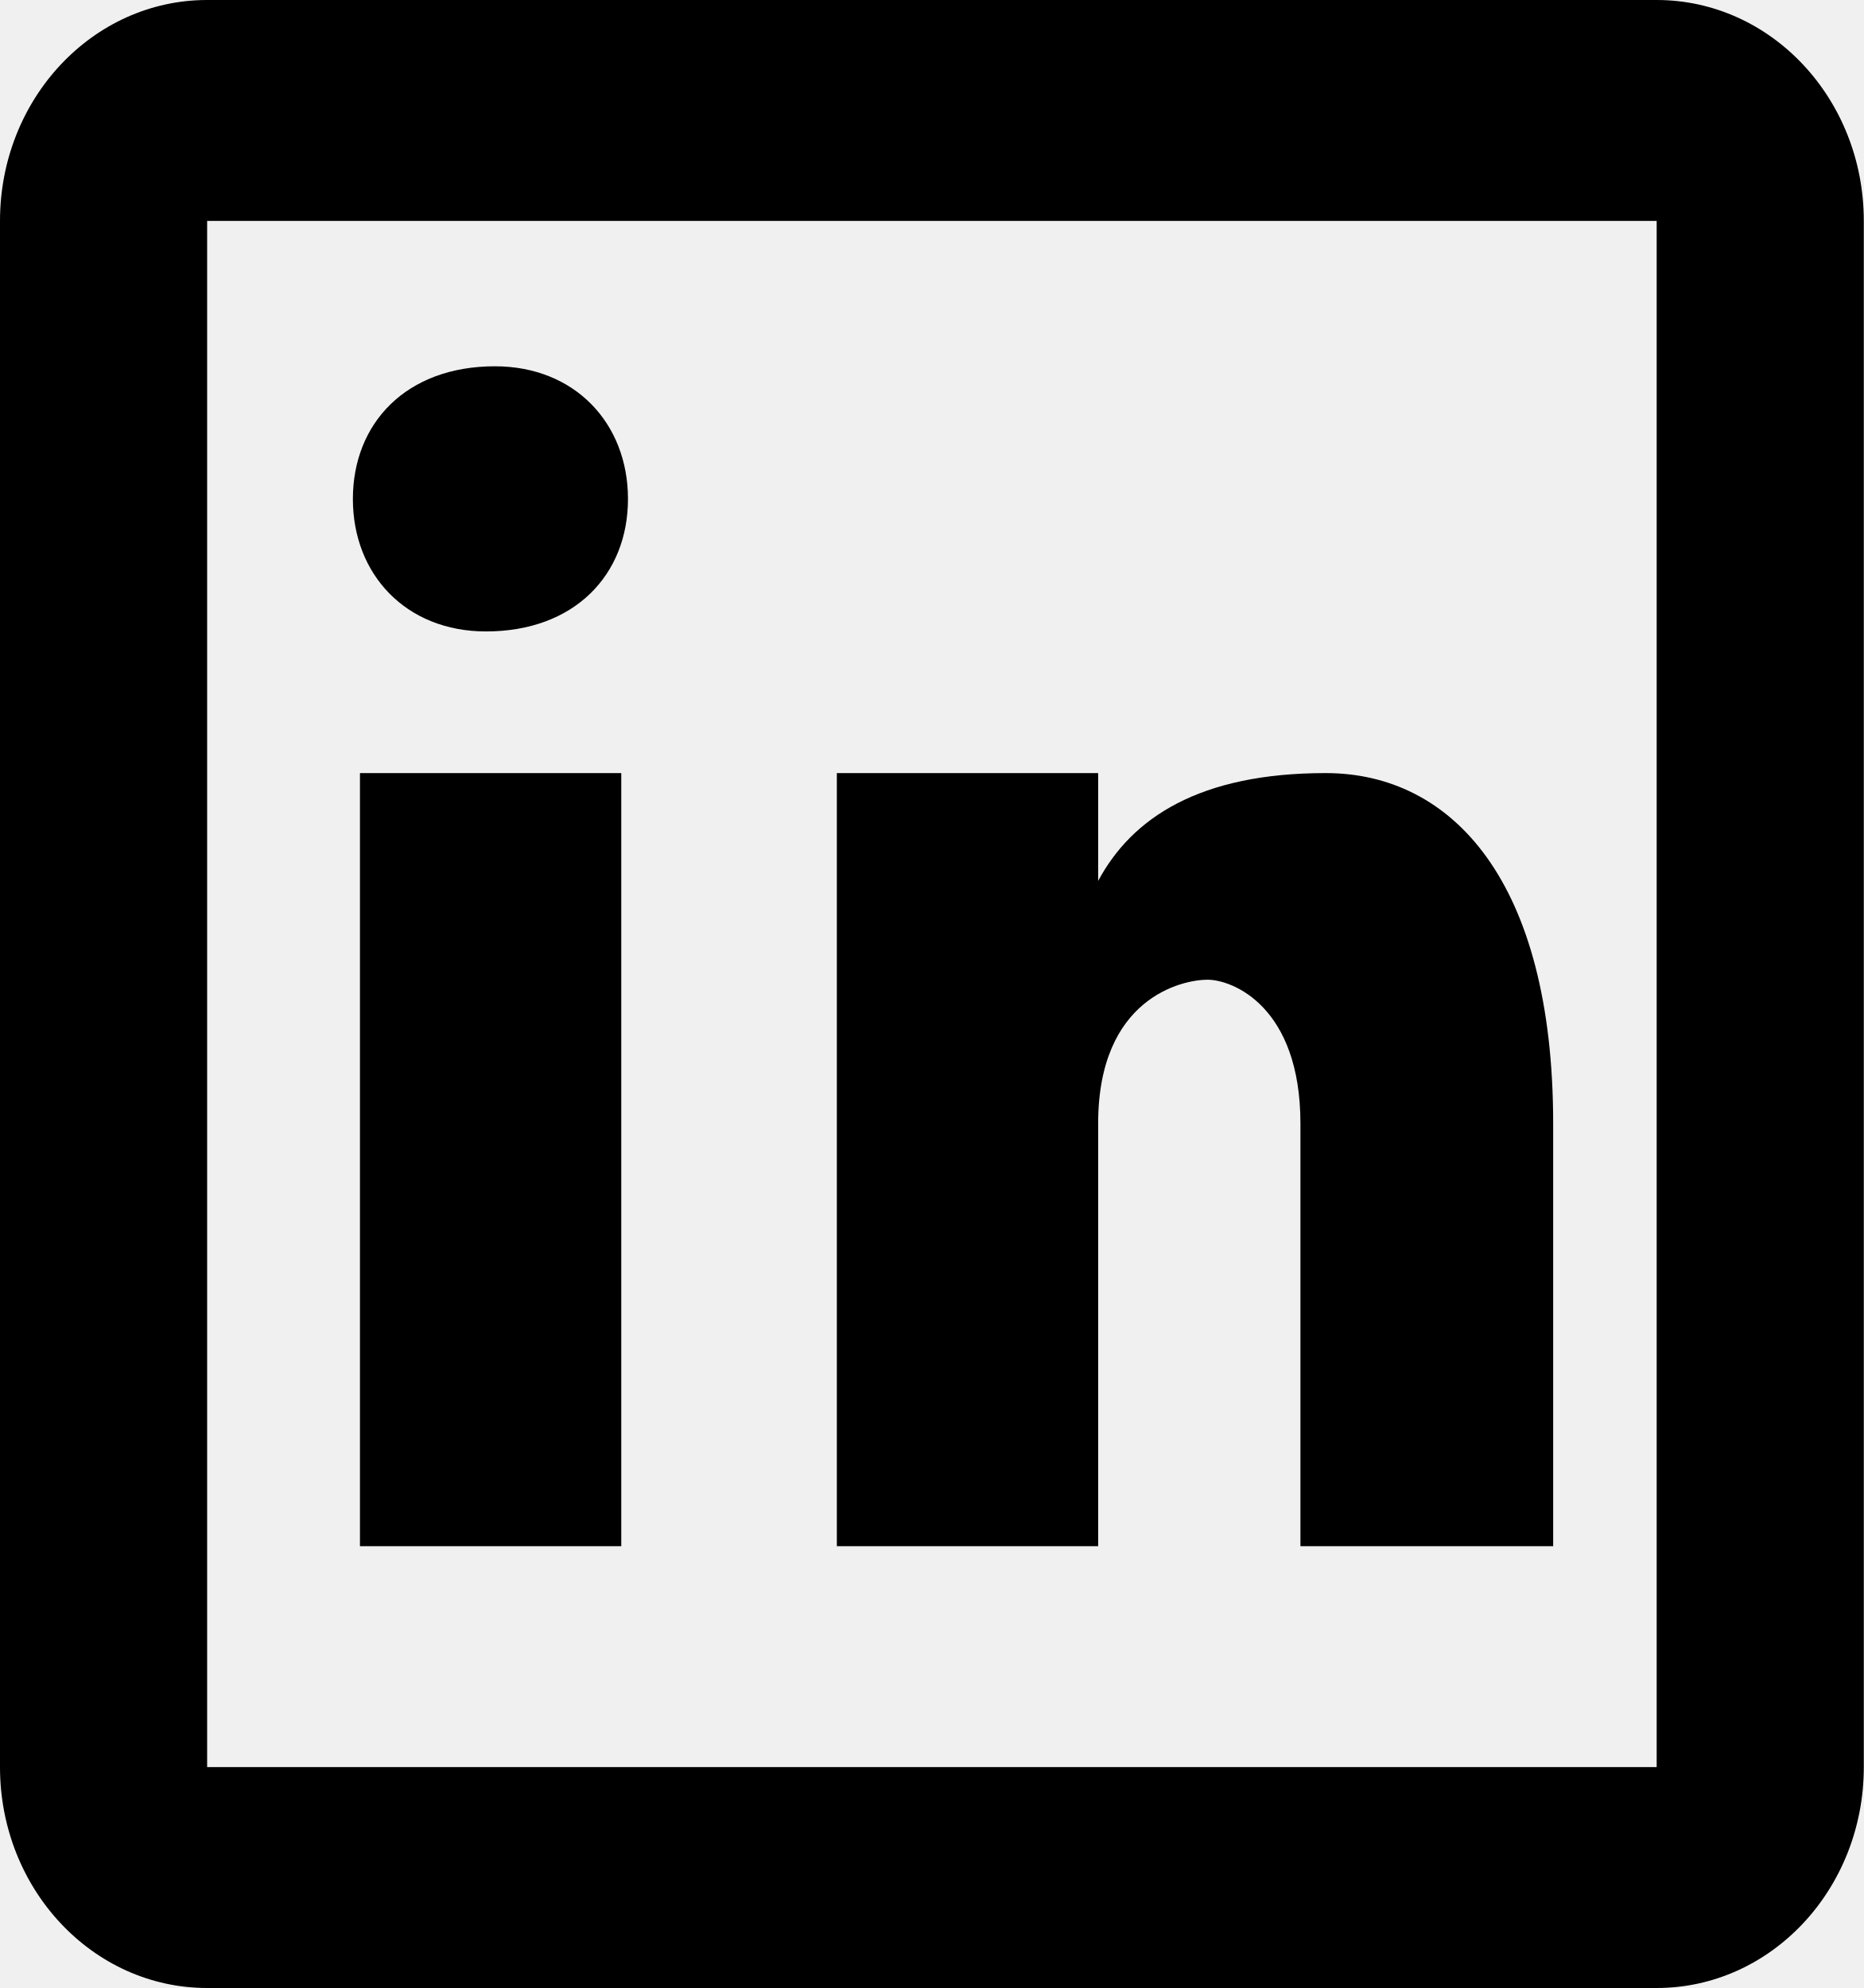
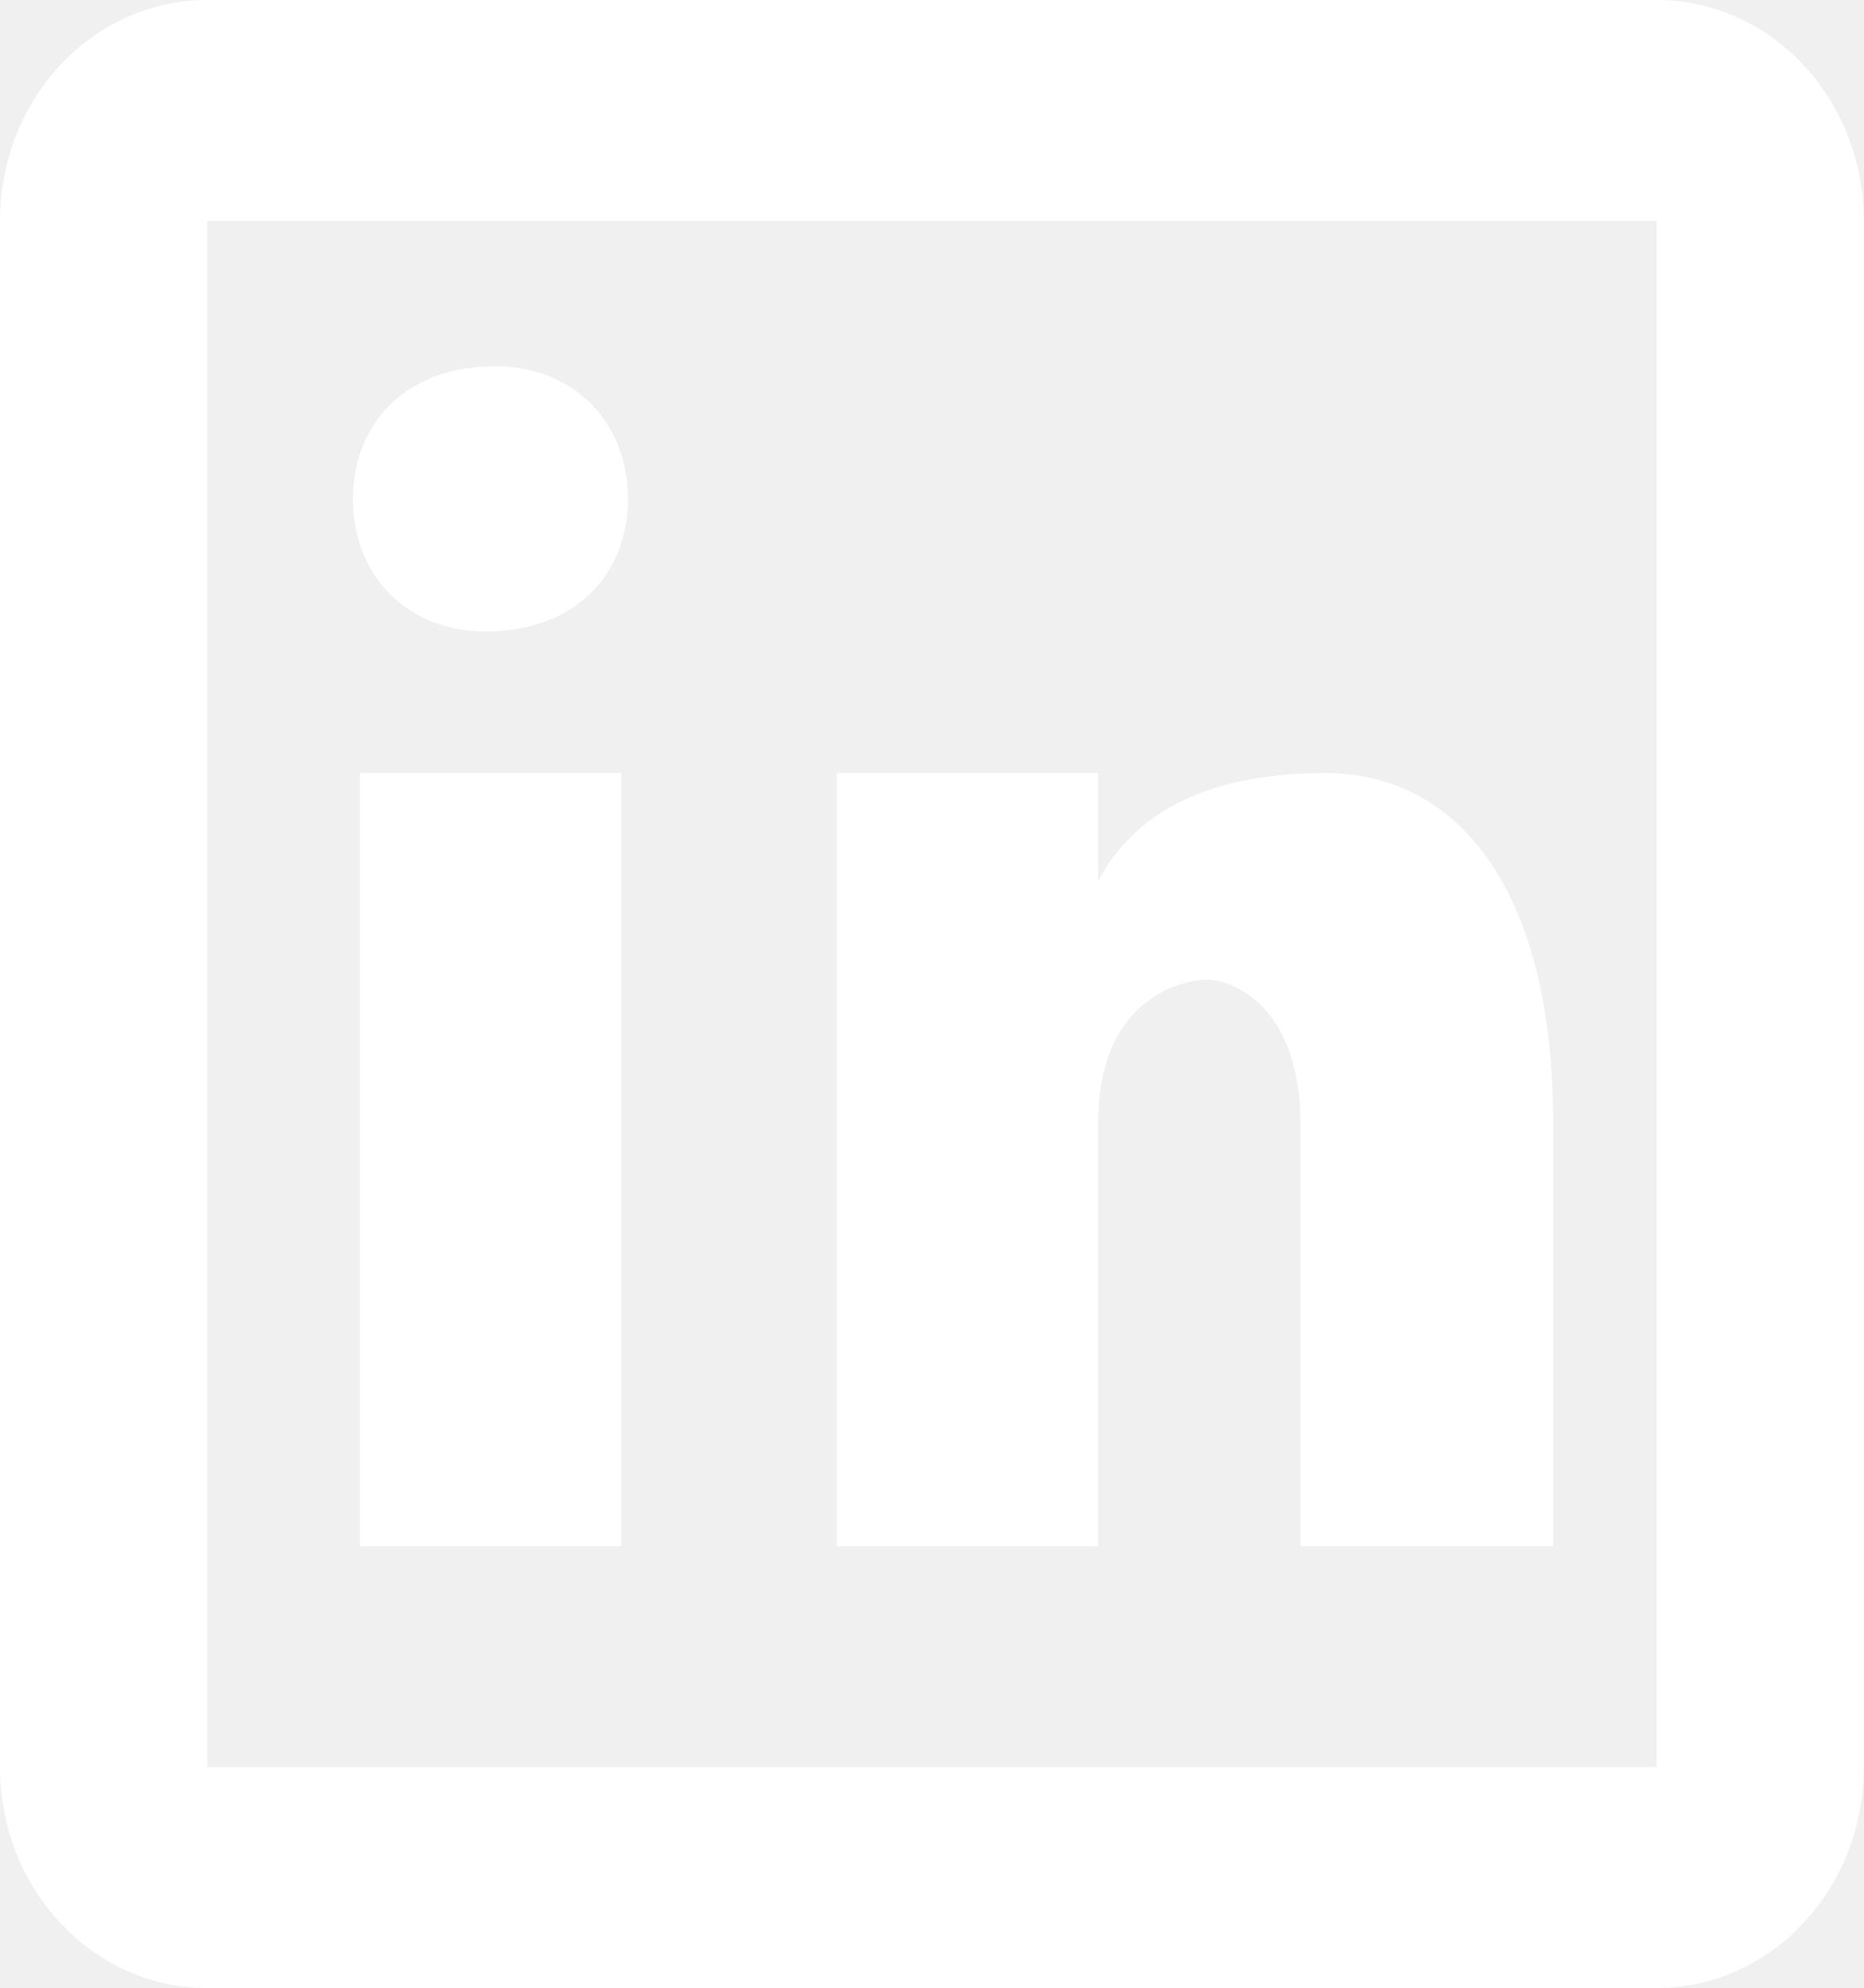
<svg xmlns="http://www.w3.org/2000/svg" width="15" height="16" viewBox="0 0 15 16" fill="none">
-   <path d="M1.667 0C0.746 0 0 0.796 0 1.778V14.222C0 15.204 0.746 16 1.667 16H13.333C14.254 16 15 15.204 15 14.222V1.778C15 0.796 14.254 0 13.333 0H1.667ZM1.667 1.778H13.333V14.222H1.667V1.778ZM3.983 2.948C3.269 2.948 2.84 3.406 2.84 4.016C2.84 4.625 3.269 5.082 3.911 5.082C4.625 5.082 5.054 4.625 5.054 4.016C5.054 3.406 4.625 2.948 3.983 2.948ZM2.897 6.222V12.444H5V6.222H2.897ZM6.735 6.222V12.444H8.838V9.043C8.838 8.031 9.515 7.885 9.718 7.885C9.922 7.885 10.466 8.103 10.466 9.043V12.444H12.5V9.043C12.5 7.091 11.686 6.222 10.669 6.222C9.651 6.222 9.109 6.584 8.838 7.09V6.222H6.735Z" fill="black" />
+   <path d="M1.667 0C0.746 0 0 0.796 0 1.778V14.222C0 15.204 0.746 16 1.667 16H13.333C14.254 16 15 15.204 15 14.222V1.778C15 0.796 14.254 0 13.333 0H1.667ZM1.667 1.778H13.333V14.222H1.667V1.778ZM3.983 2.948C3.269 2.948 2.84 3.406 2.84 4.016C2.84 4.625 3.269 5.082 3.911 5.082C4.625 5.082 5.054 4.625 5.054 4.016C5.054 3.406 4.625 2.948 3.983 2.948ZM2.897 6.222V12.444H5V6.222H2.897ZM6.735 6.222V12.444H8.838V9.043C8.838 8.031 9.515 7.885 9.718 7.885C9.922 7.885 10.466 8.103 10.466 9.043V12.444H12.5V9.043C12.5 7.091 11.686 6.222 10.669 6.222C9.651 6.222 9.109 6.584 8.838 7.09V6.222H6.735Z" fill="white" />
</svg>
